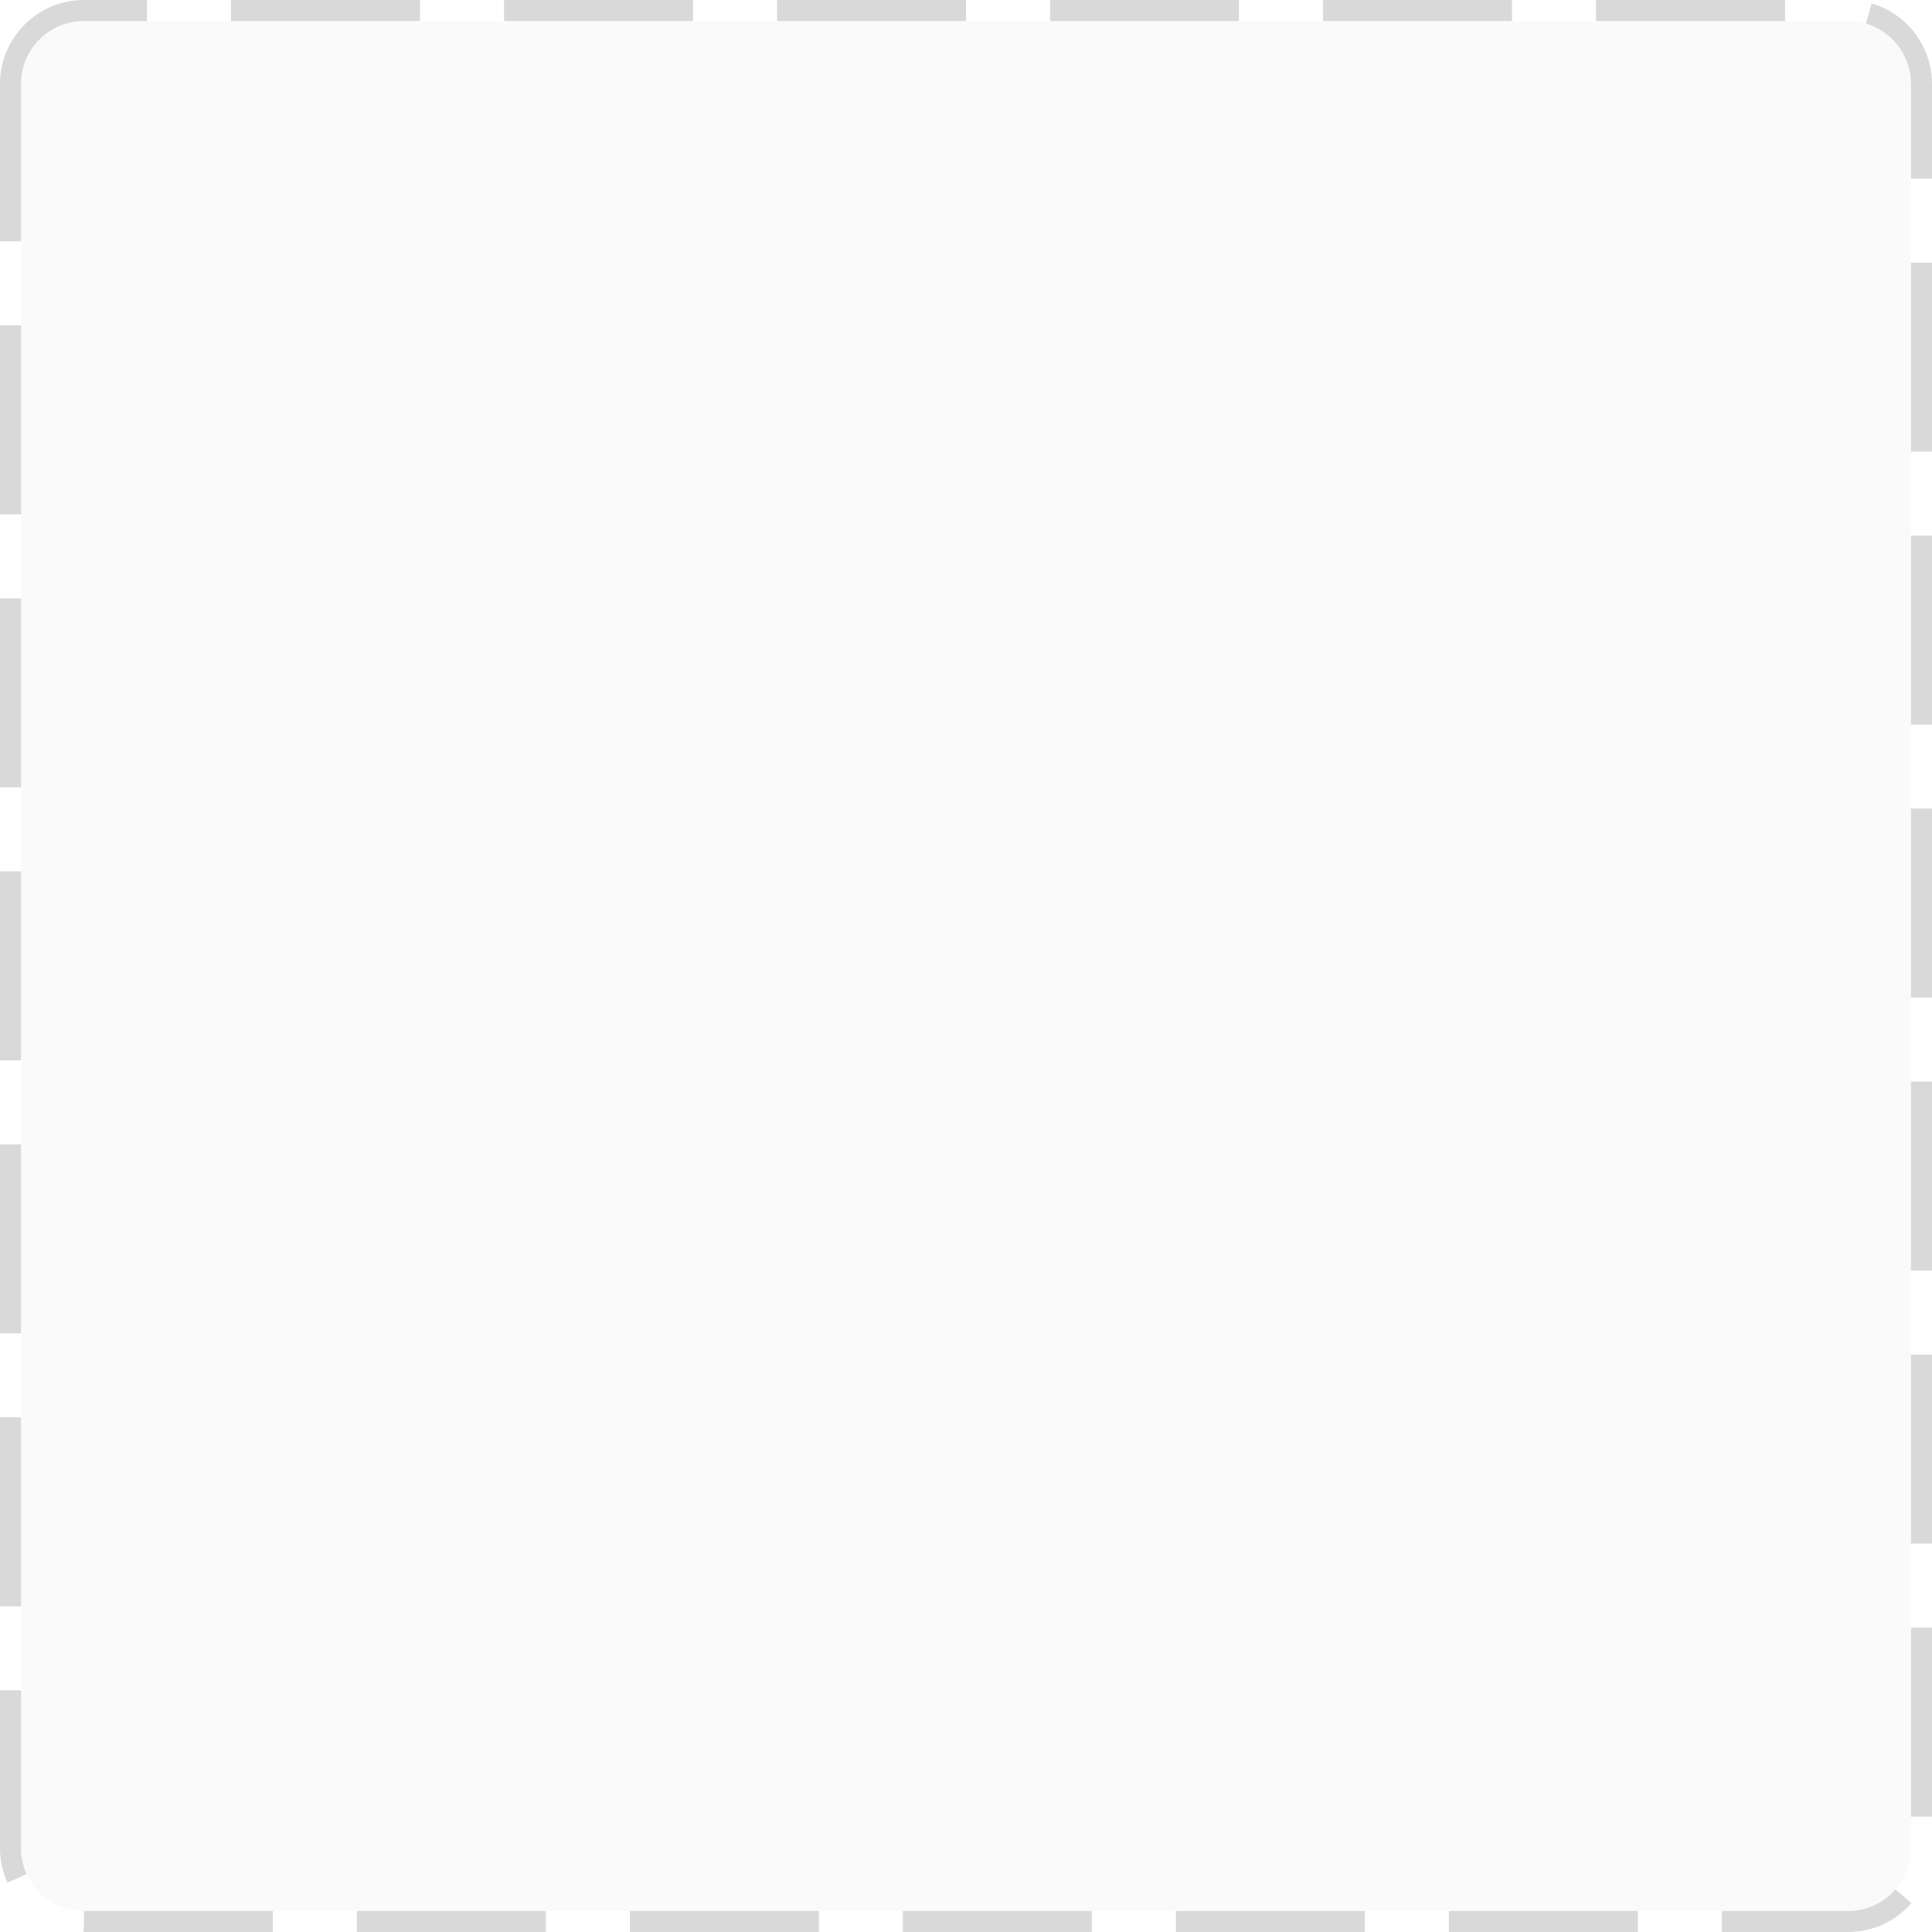
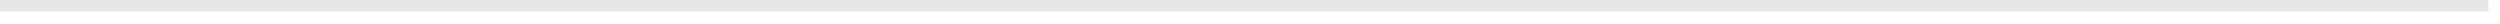
- <svg xmlns="http://www.w3.org/2000/svg" version="1.1" width="92px" height="92px">
-   <g transform="matrix(1 0 0 1 -32 -203 )">
-     <path d="M 33 207  A 3 3 0 0 1 36 204 L 120 204  A 3 3 0 0 1 123 207 L 123 291  A 3 3 0 0 1 120 294 L 36 294  A 3 3 0 0 1 33 291 L 33 207  Z " fill-rule="nonzero" fill="#000000" stroke="none" fill-opacity="0.02" />
-     <path d="M 32.5 207  A 3.5 3.5 0 0 1 36 203.5 L 120 203.5  A 3.5 3.5 0 0 1 123.5 207 L 123.5 291  A 3.5 3.5 0 0 1 120 294.5 L 36 294.5  A 3.5 3.5 0 0 1 32.5 291 L 32.5 207  Z " stroke-width="1" stroke-dasharray="9,4" stroke="#d9d9d9" fill="none" stroke-dashoffset="0.5" />
+ <svg xmlns="http://www.w3.org/2000/svg" version="1.1" width="217px" height="2px">
+   <g transform="matrix(1 0 0 1 0 -28 )">
+     <path d="M 0 28.5  L 216 28.5  " stroke-width="1" stroke="#e8e8e8" fill="none" />
  </g>
</svg>
